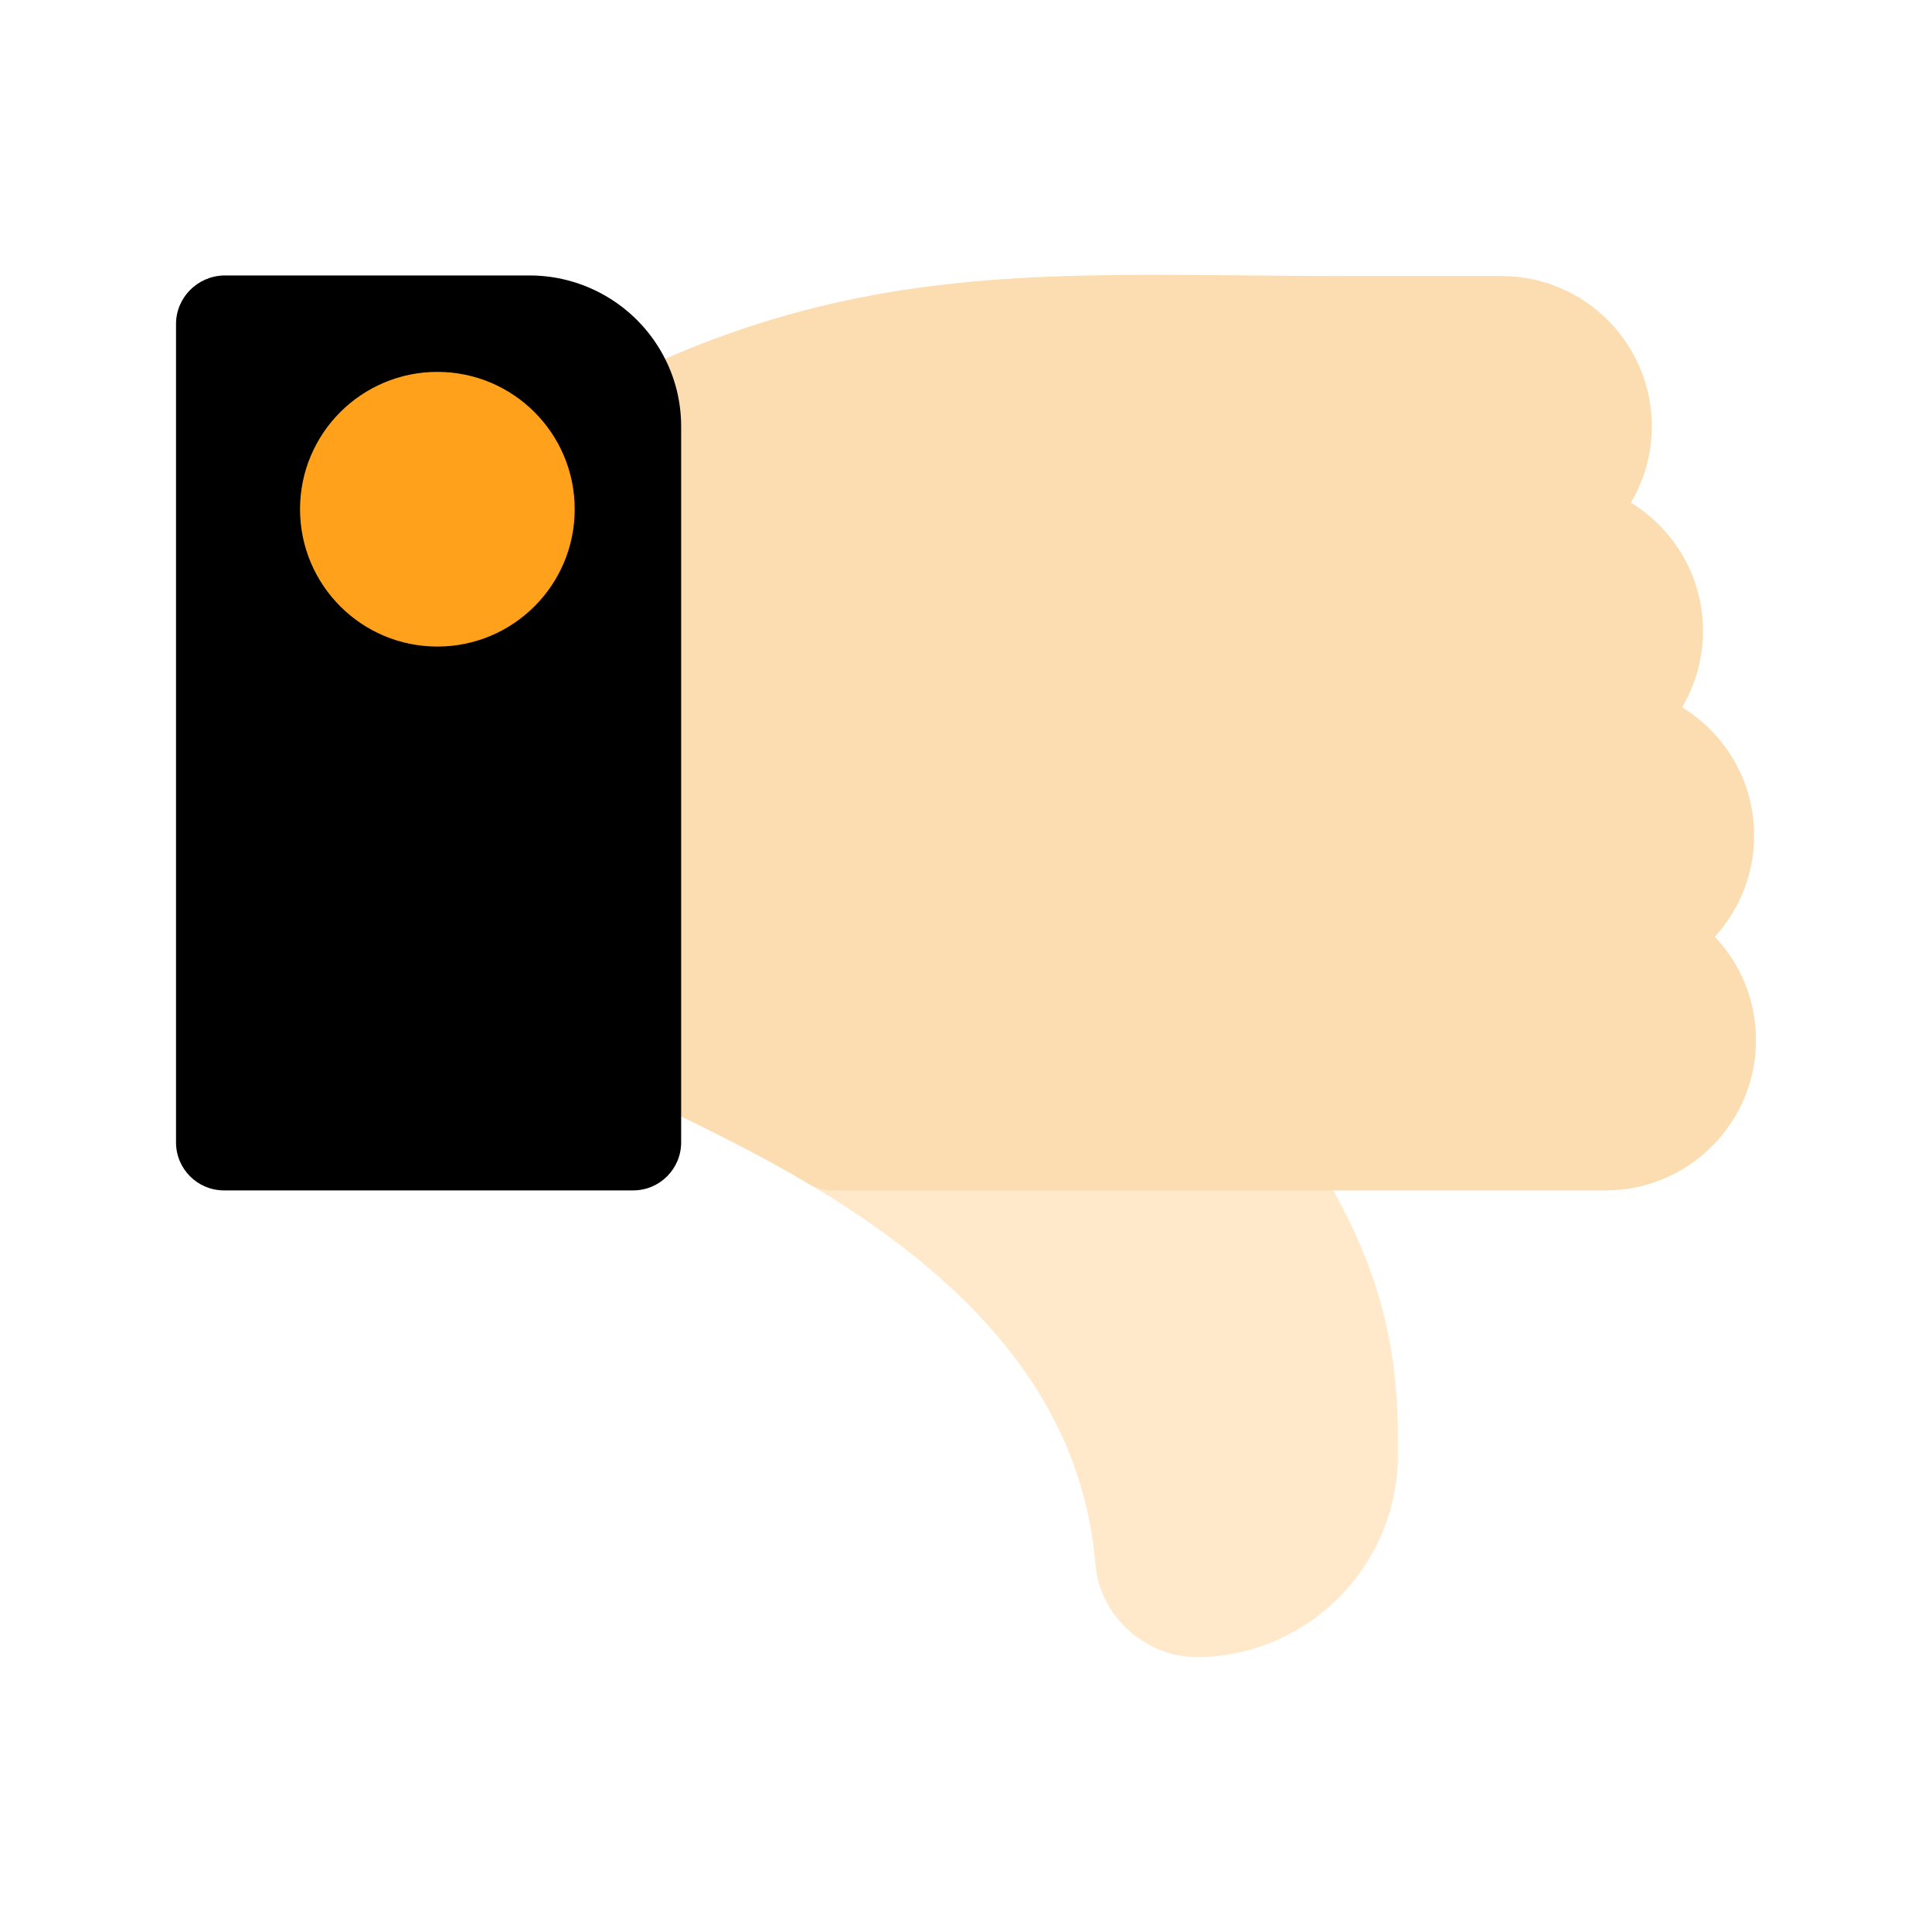
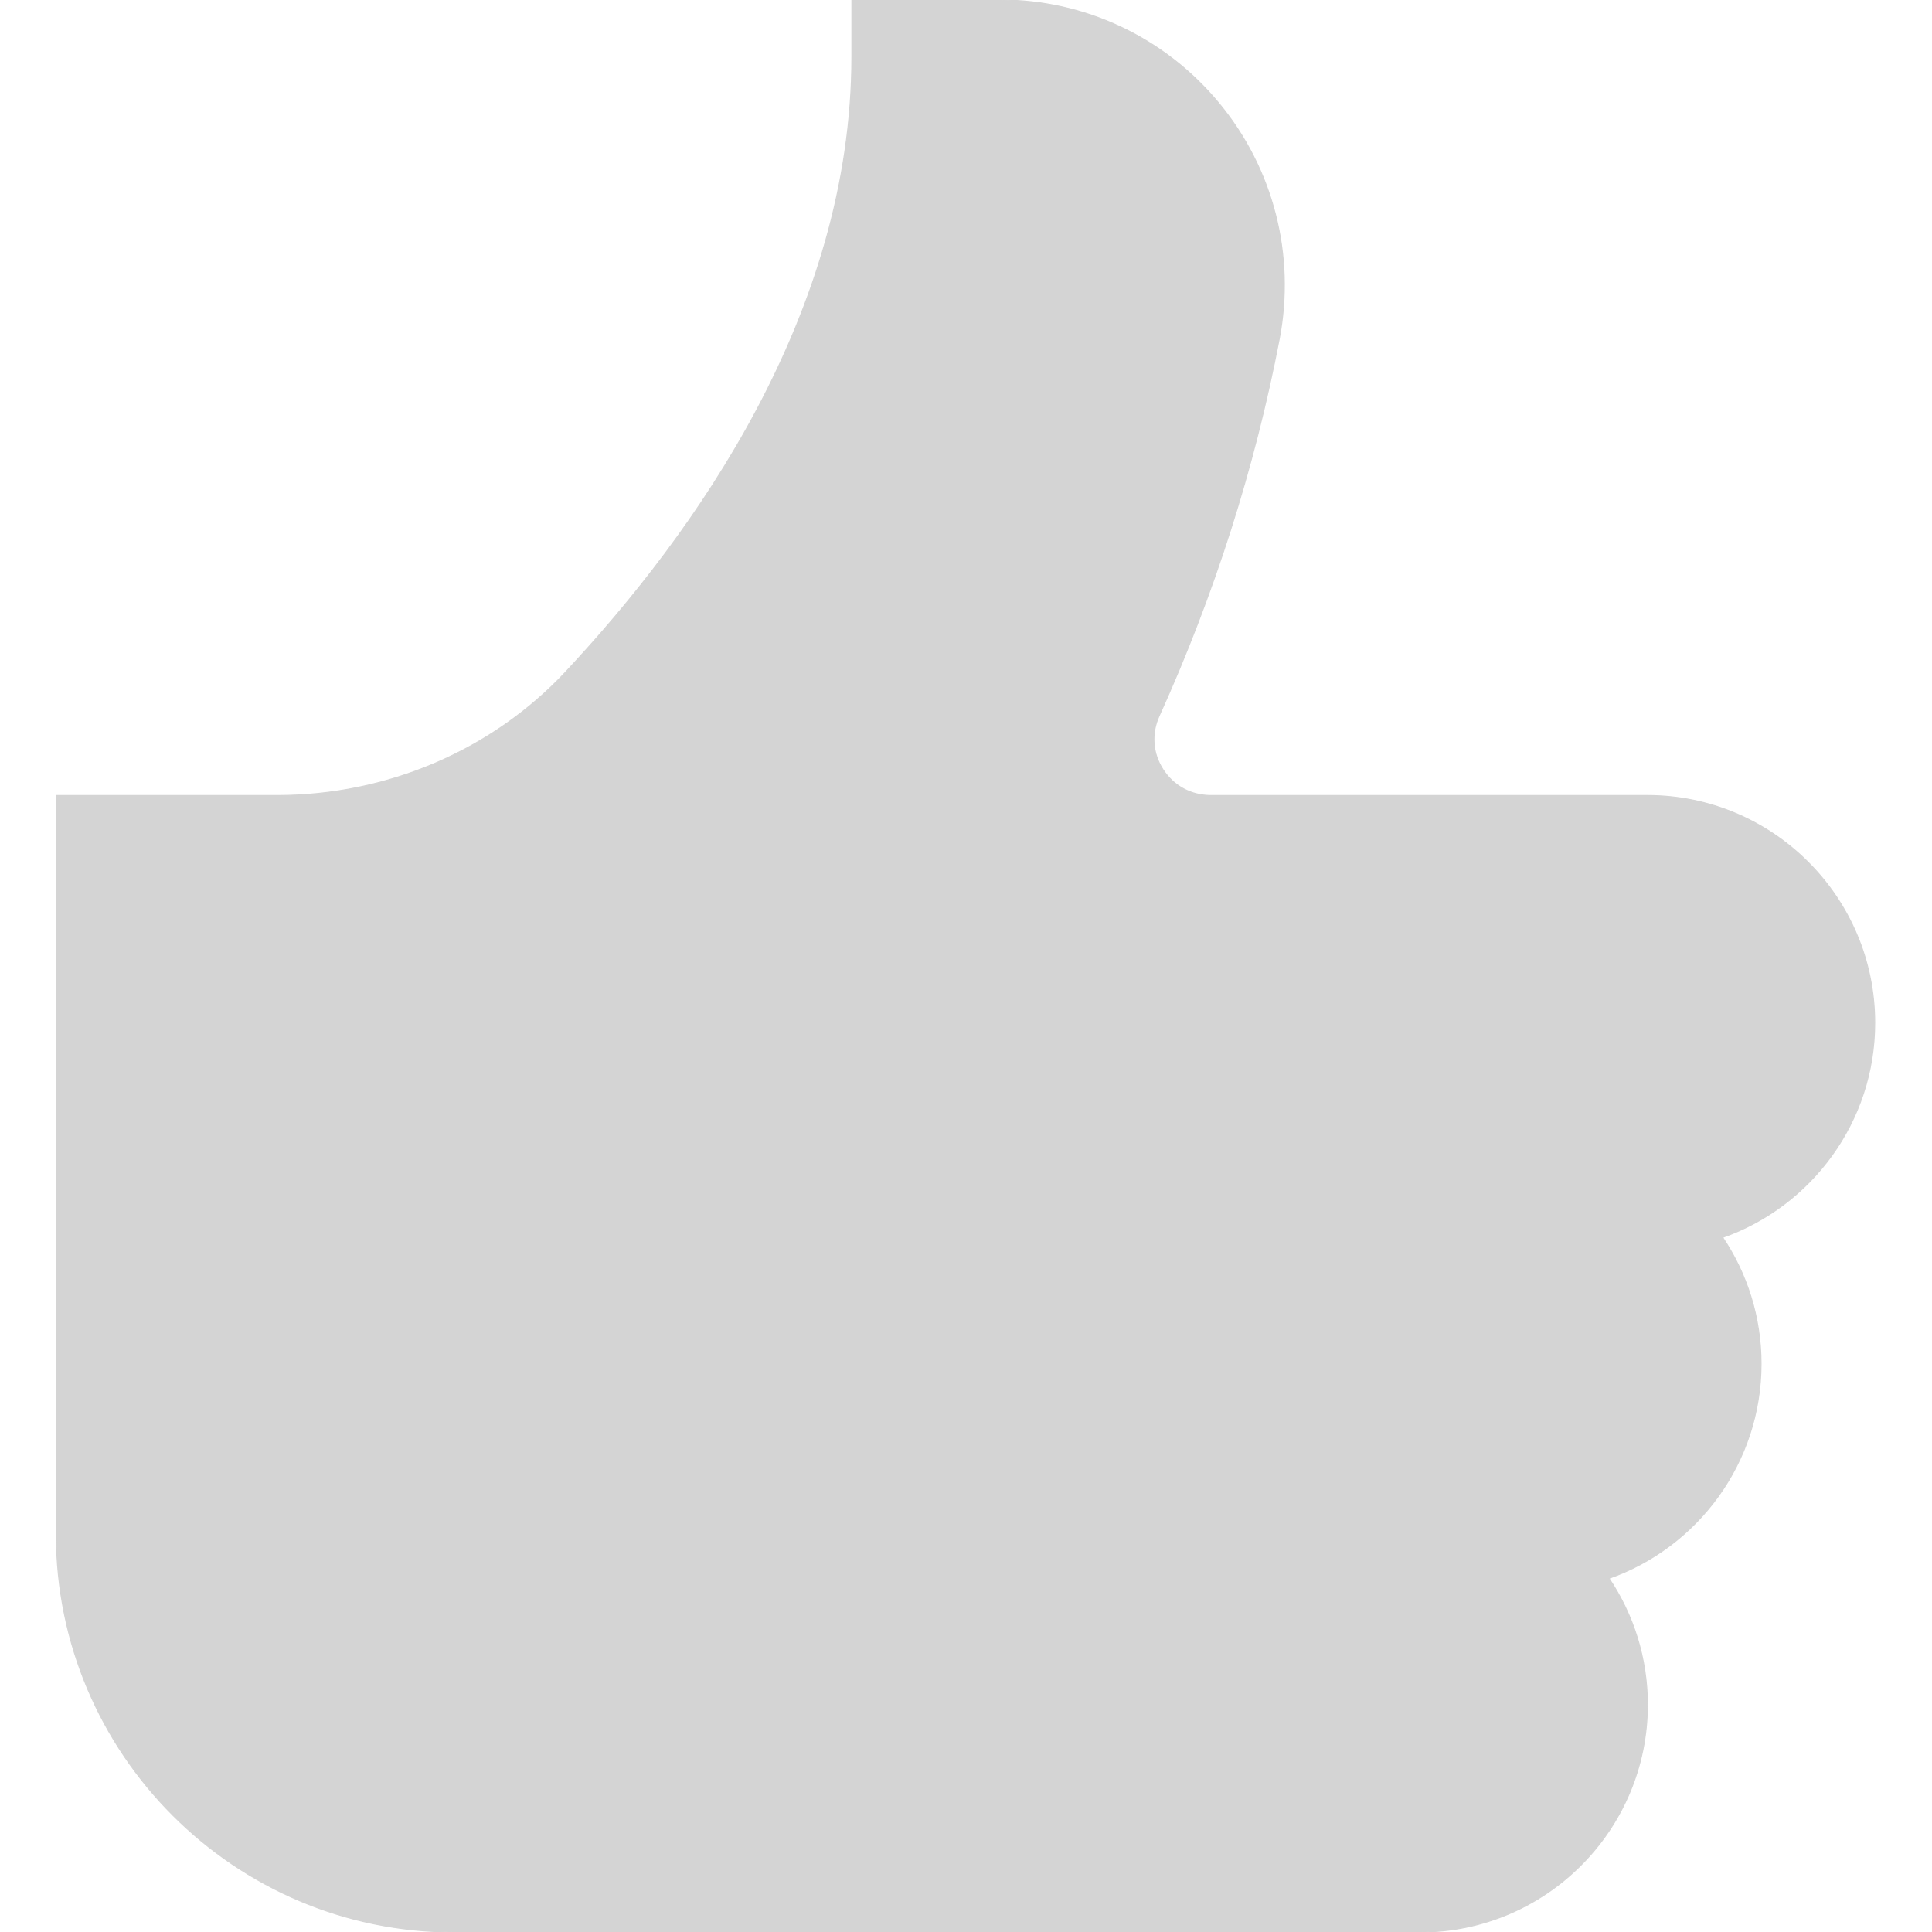
- <svg xmlns="http://www.w3.org/2000/svg" viewBox="0 0 400 400" id="Dislike">
-   <path fill="#ffe9ca" d="M266.595 231.058c14.805 22.395 22.829 39.666 22.829 66.754v3.339c-.007 11.087-4.292 21.544-12.071 29.44-7.776 7.889-18.153 12.33-29.233 12.507-10.859.142-20.422-8.437-21.317-19.177-2.566-30.944-21.999-56.731-59.415-78.842a9.929 9.929 0 0 1 5.052-18.477h85.875a9.92 9.92 0 0 1 8.28 4.456z" class="colorffe3ca svgShape" />
-   <path fill="#fcddb1" d="M355.029 193.948c5.056-5.531 8.144-12.892 8.144-20.961 0-11.227-5.975-21.08-14.915-26.552a30.922 30.922 0 0 0 4.325-15.81c0-11.227-5.975-21.082-14.915-26.554a30.948 30.948 0 0 0 4.323-15.81c0-17.152-13.955-31.108-31.11-31.108h-31.386c-7.594 0-14.837-.069-21.839-.136-6.333-.059-12.492-.117-18.515-.117-38.887 0-72.235 2.426-112.352 22.482a9.93 9.93 0 0 0-5.488 8.879v127.088a9.929 9.929 0 0 0 5.488 8.879c2.731 1.366 5.732 2.812 8.91 4.345 9.112 4.396 20.454 9.86 31.687 16.504a9.935 9.935 0 0 0 5.052 1.382h160.007c17.155 0 31.11-13.956 31.11-31.109.001-8.031-3.021-15.6-8.526-21.402z" class="colorfcd2b1 svgShape" />
-   <path fill="#000000" d="M141.023 236.53V88.266c0-4.983-1.178-9.704-3.276-13.881a31.468 31.468 0 0 0-27.832-17.355H46.373c-5.48.125-9.929 4.567-9.929 10.054V236.53c0 5.48 4.448 9.93 9.929 9.93h84.722c5.48 0 9.928-4.449 9.928-9.93z" class="color2a94f4 svgShape" />
-   <circle cx="90.553" cy="105.43" r="28.434" fill="#ffa11b" class="colorffbe55 svgShape" />
+ <svg xmlns="http://www.w3.org/2000/svg" fill="#d4d4d4" width="800px" height="800px" viewBox="0 0 1920 1920" stroke="#d4d4d4">
+   <g id="SVGRepo_bgCarrier" stroke-width="0" />
+   <g id="SVGRepo_tracerCarrier" stroke-linecap="round" stroke-linejoin="round" />
+   <g id="SVGRepo_iconCarrier">
+     <path d="M1863.059 1016.47c0-124.574-101.308-225.882-225.883-225.882H1203.37c-19.651 0-37.044-9.374-47.66-25.863-10.391-16.15-11.86-35.577-3.84-53.196 54.776-121.073 94.87-247.115 119.378-374.513 15.925-83.576-5.873-169.072-60.085-234.578C1157.29 37.384 1078.005 0 993.751 0H846.588v56.47c0 254.457-155.068 473.224-285.063 612.029-72.734 77.477-176.98 122.09-285.967 122.09H56v734.117C56 1742.682 233.318 1920 451.294 1920h960c124.574 0 225.882-101.308 225.882-225.882 0-46.42-14.117-89.676-38.174-125.59 87.869-30.947 151.116-114.862 151.116-213.234 0-46.419-14.118-89.675-38.174-125.59 87.868-30.946 151.115-114.862 151.115-213.233" fill-rule="evenodd" />
+   </g>
</svg>
